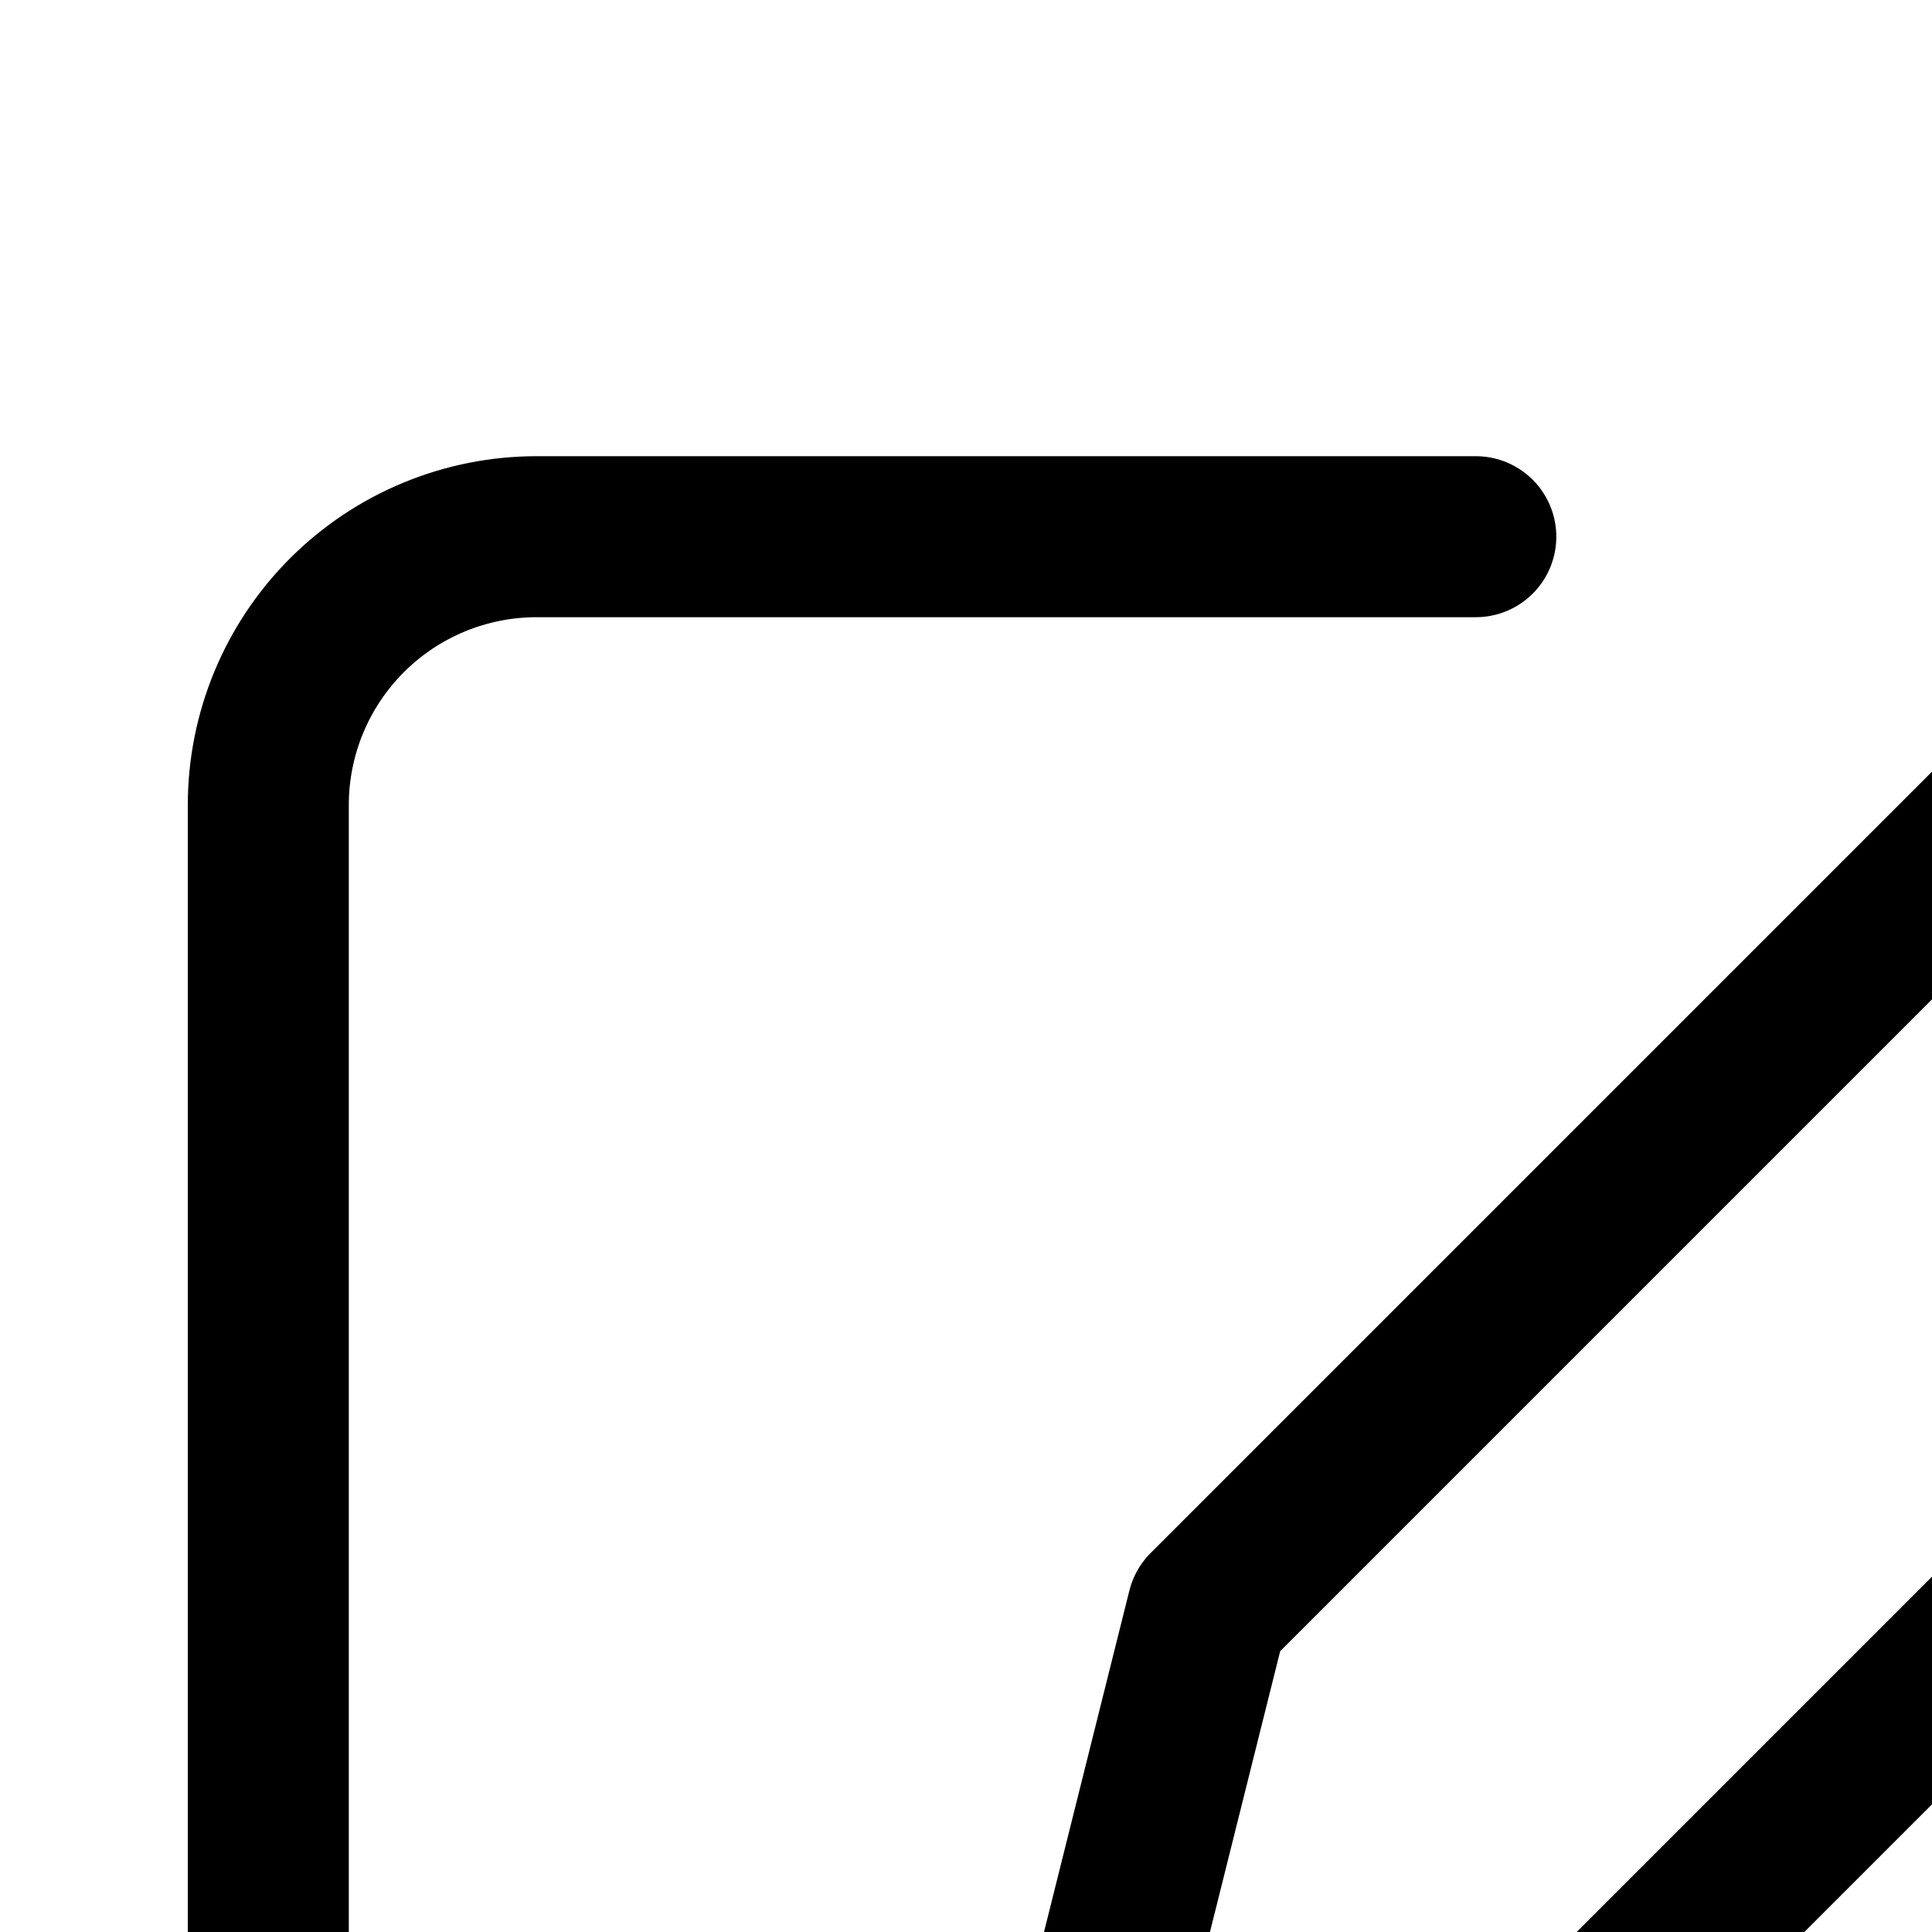
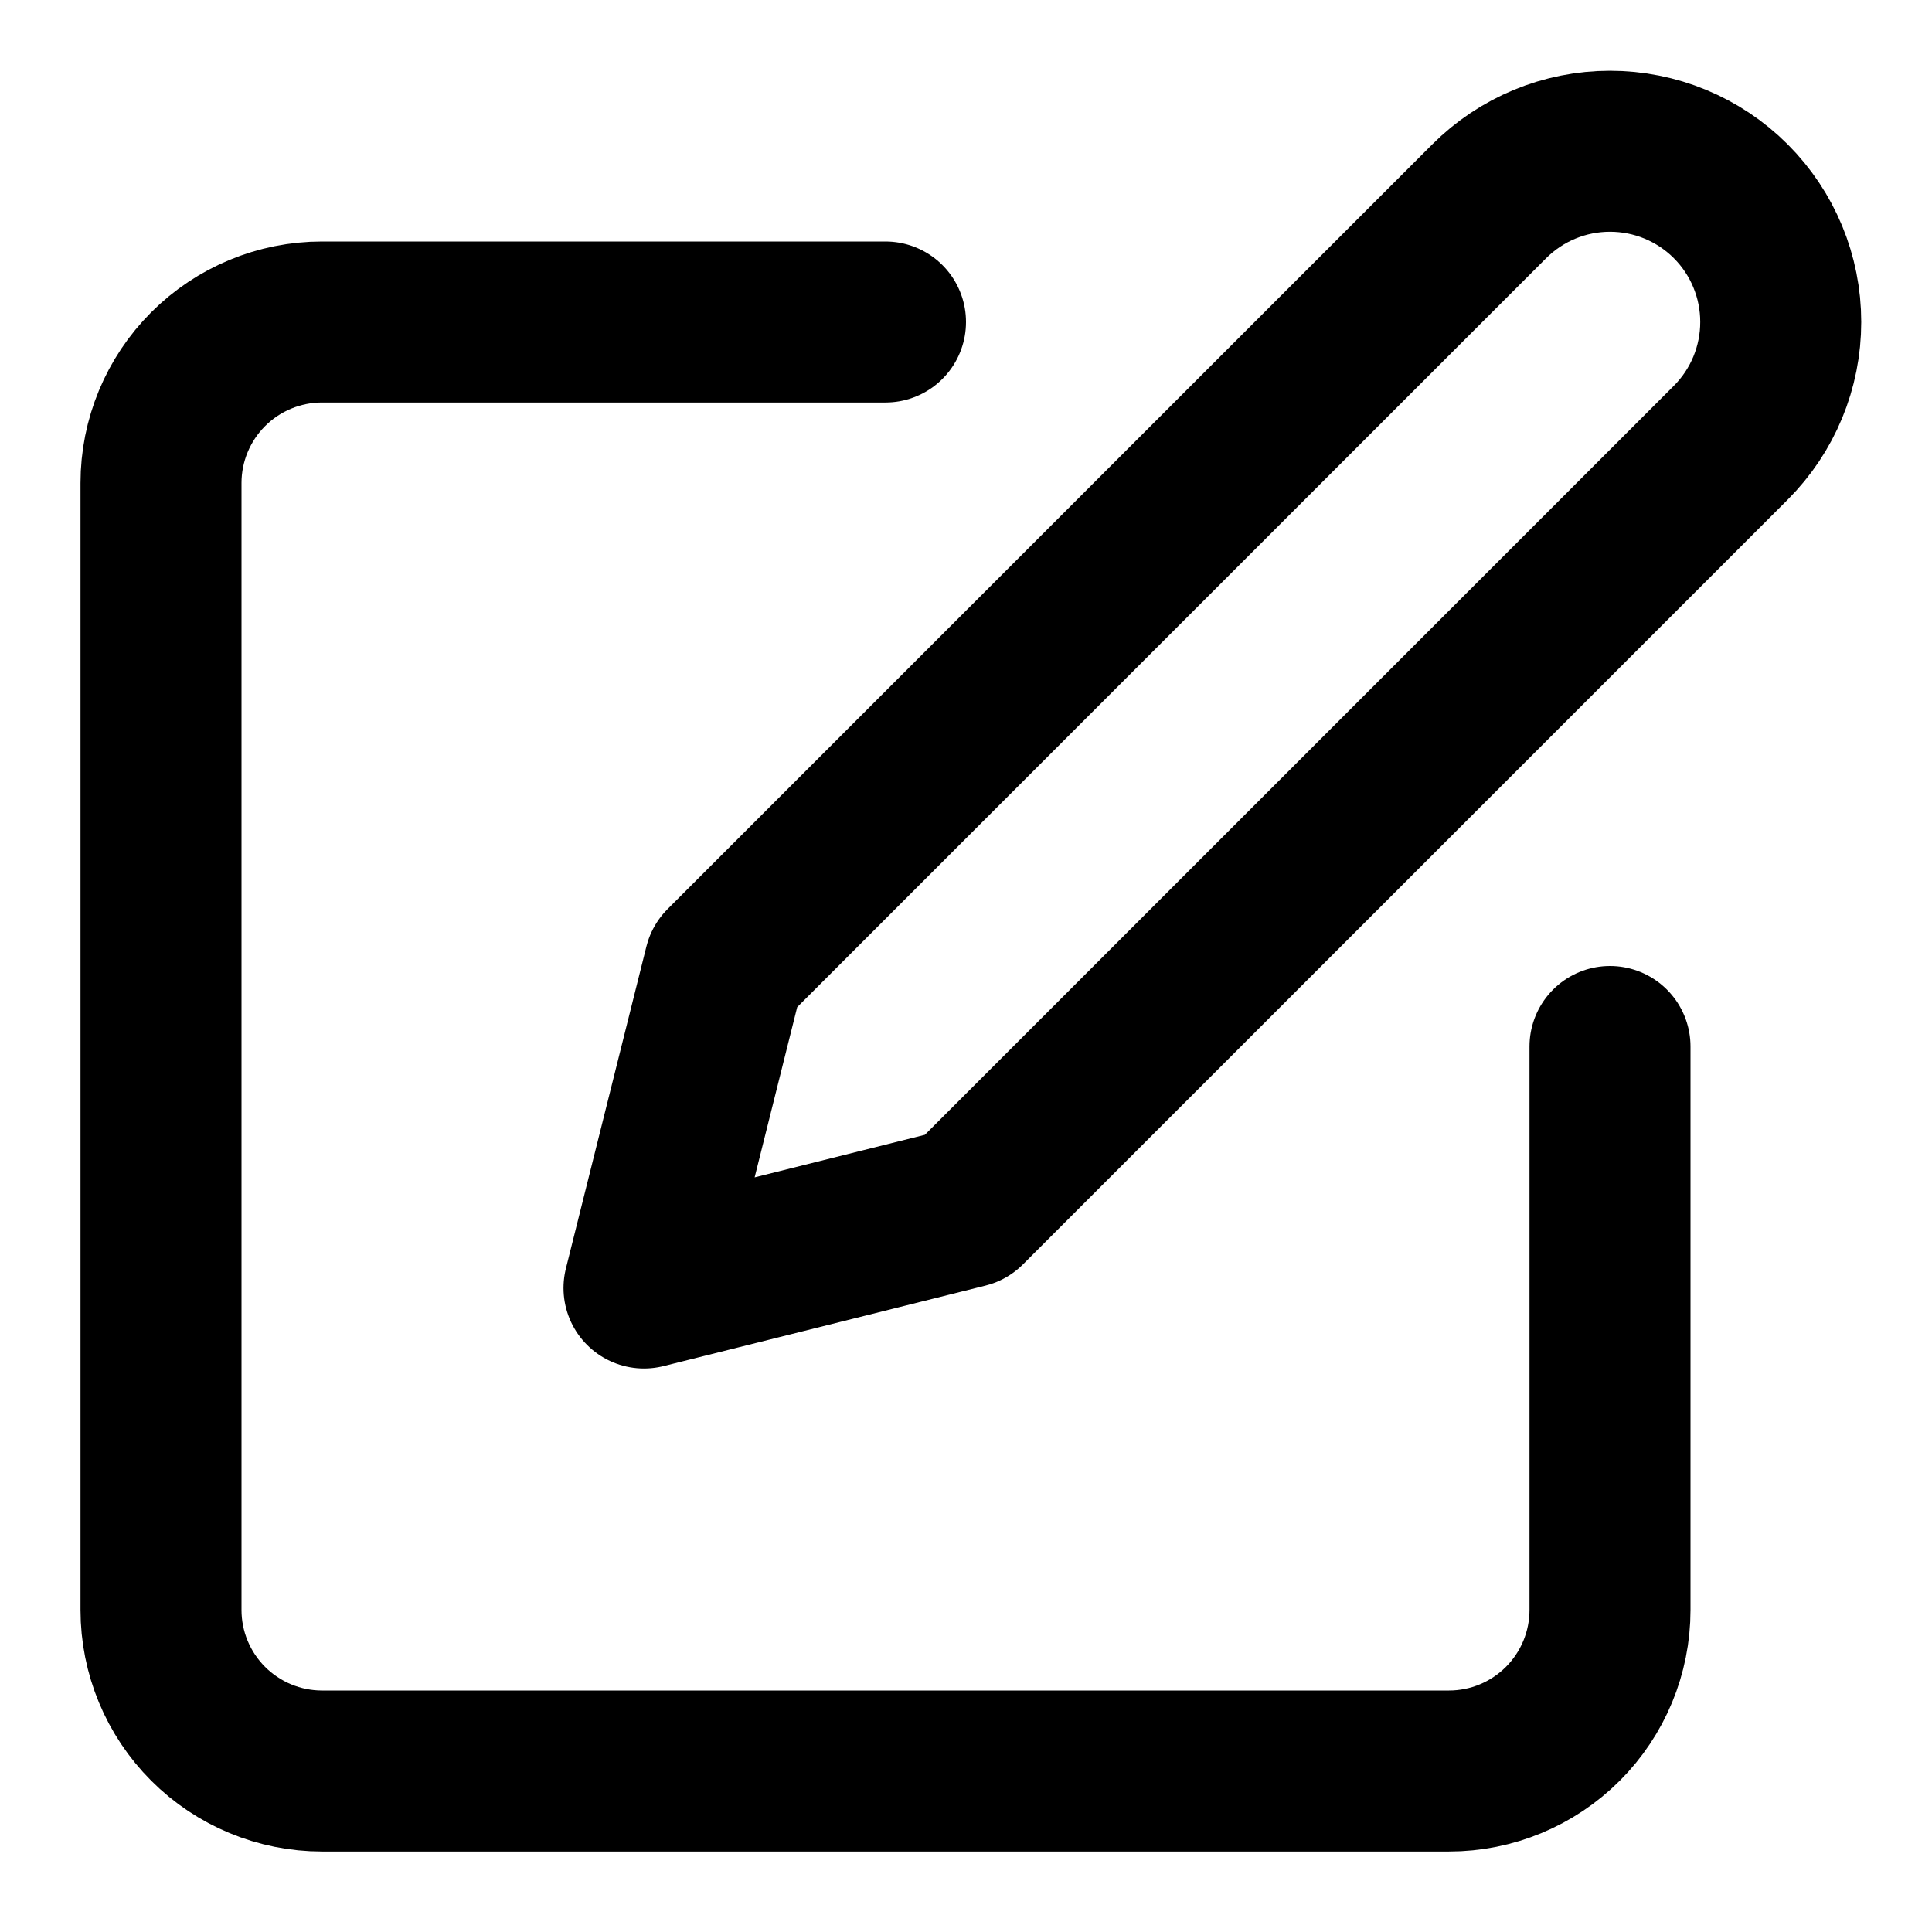
<svg xmlns="http://www.w3.org/2000/svg" width="24" height="24" viewBox="0 0 24 24" fill="none">
-   <path d="M18.333 6.667H6.667C5.783 6.667 4.935 7.018 4.31 7.643C3.685 8.268 3.333 9.116 3.333 10V33.333C3.333 34.217 3.685 35.065 4.31 35.69C4.935 36.316 5.783 36.667 6.667 36.667H30C30.884 36.667 31.732 36.316 32.357 35.69C32.982 35.065 33.333 34.217 33.333 33.333V21.667" stroke="black" stroke-width="2" stroke-linecap="round" stroke-linejoin="round" />
-   <path d="M30.833 4.167C31.496 3.504 32.396 3.131 33.333 3.131C34.271 3.131 35.17 3.504 35.833 4.167C36.496 4.83 36.869 5.729 36.869 6.667C36.869 7.604 36.496 8.504 35.833 9.167L20 25L13.333 26.667L15 20L30.833 4.167Z" stroke="black" stroke-width="2" stroke-linecap="round" stroke-linejoin="round" />
+   <path d="M11 4H4C3.47 4 2.961 4.211 2.586 4.586C2.211 4.961 2 5.47 2 6V20C2 20.53 2.211 21.039 2.586 21.414C2.961 21.789 3.47 22 4 22H18C18.53 22 19.039 21.789 19.414 21.414C19.789 21.039 20 20.53 20 20V13" stroke="black" stroke-width="2" stroke-linecap="round" stroke-linejoin="round" />
+   <path d="M18.5 2.5C18.898 2.102 19.437 1.879 20 1.879C20.563 1.879 21.102 2.102 21.5 2.5C21.898 2.898 22.121 3.437 22.121 4C22.121 4.563 21.898 5.102 21.5 5.5L12 15L8 16L9 12L18.5 2.5Z" stroke="black" stroke-width="2" stroke-linecap="round" stroke-linejoin="round" />
</svg>
